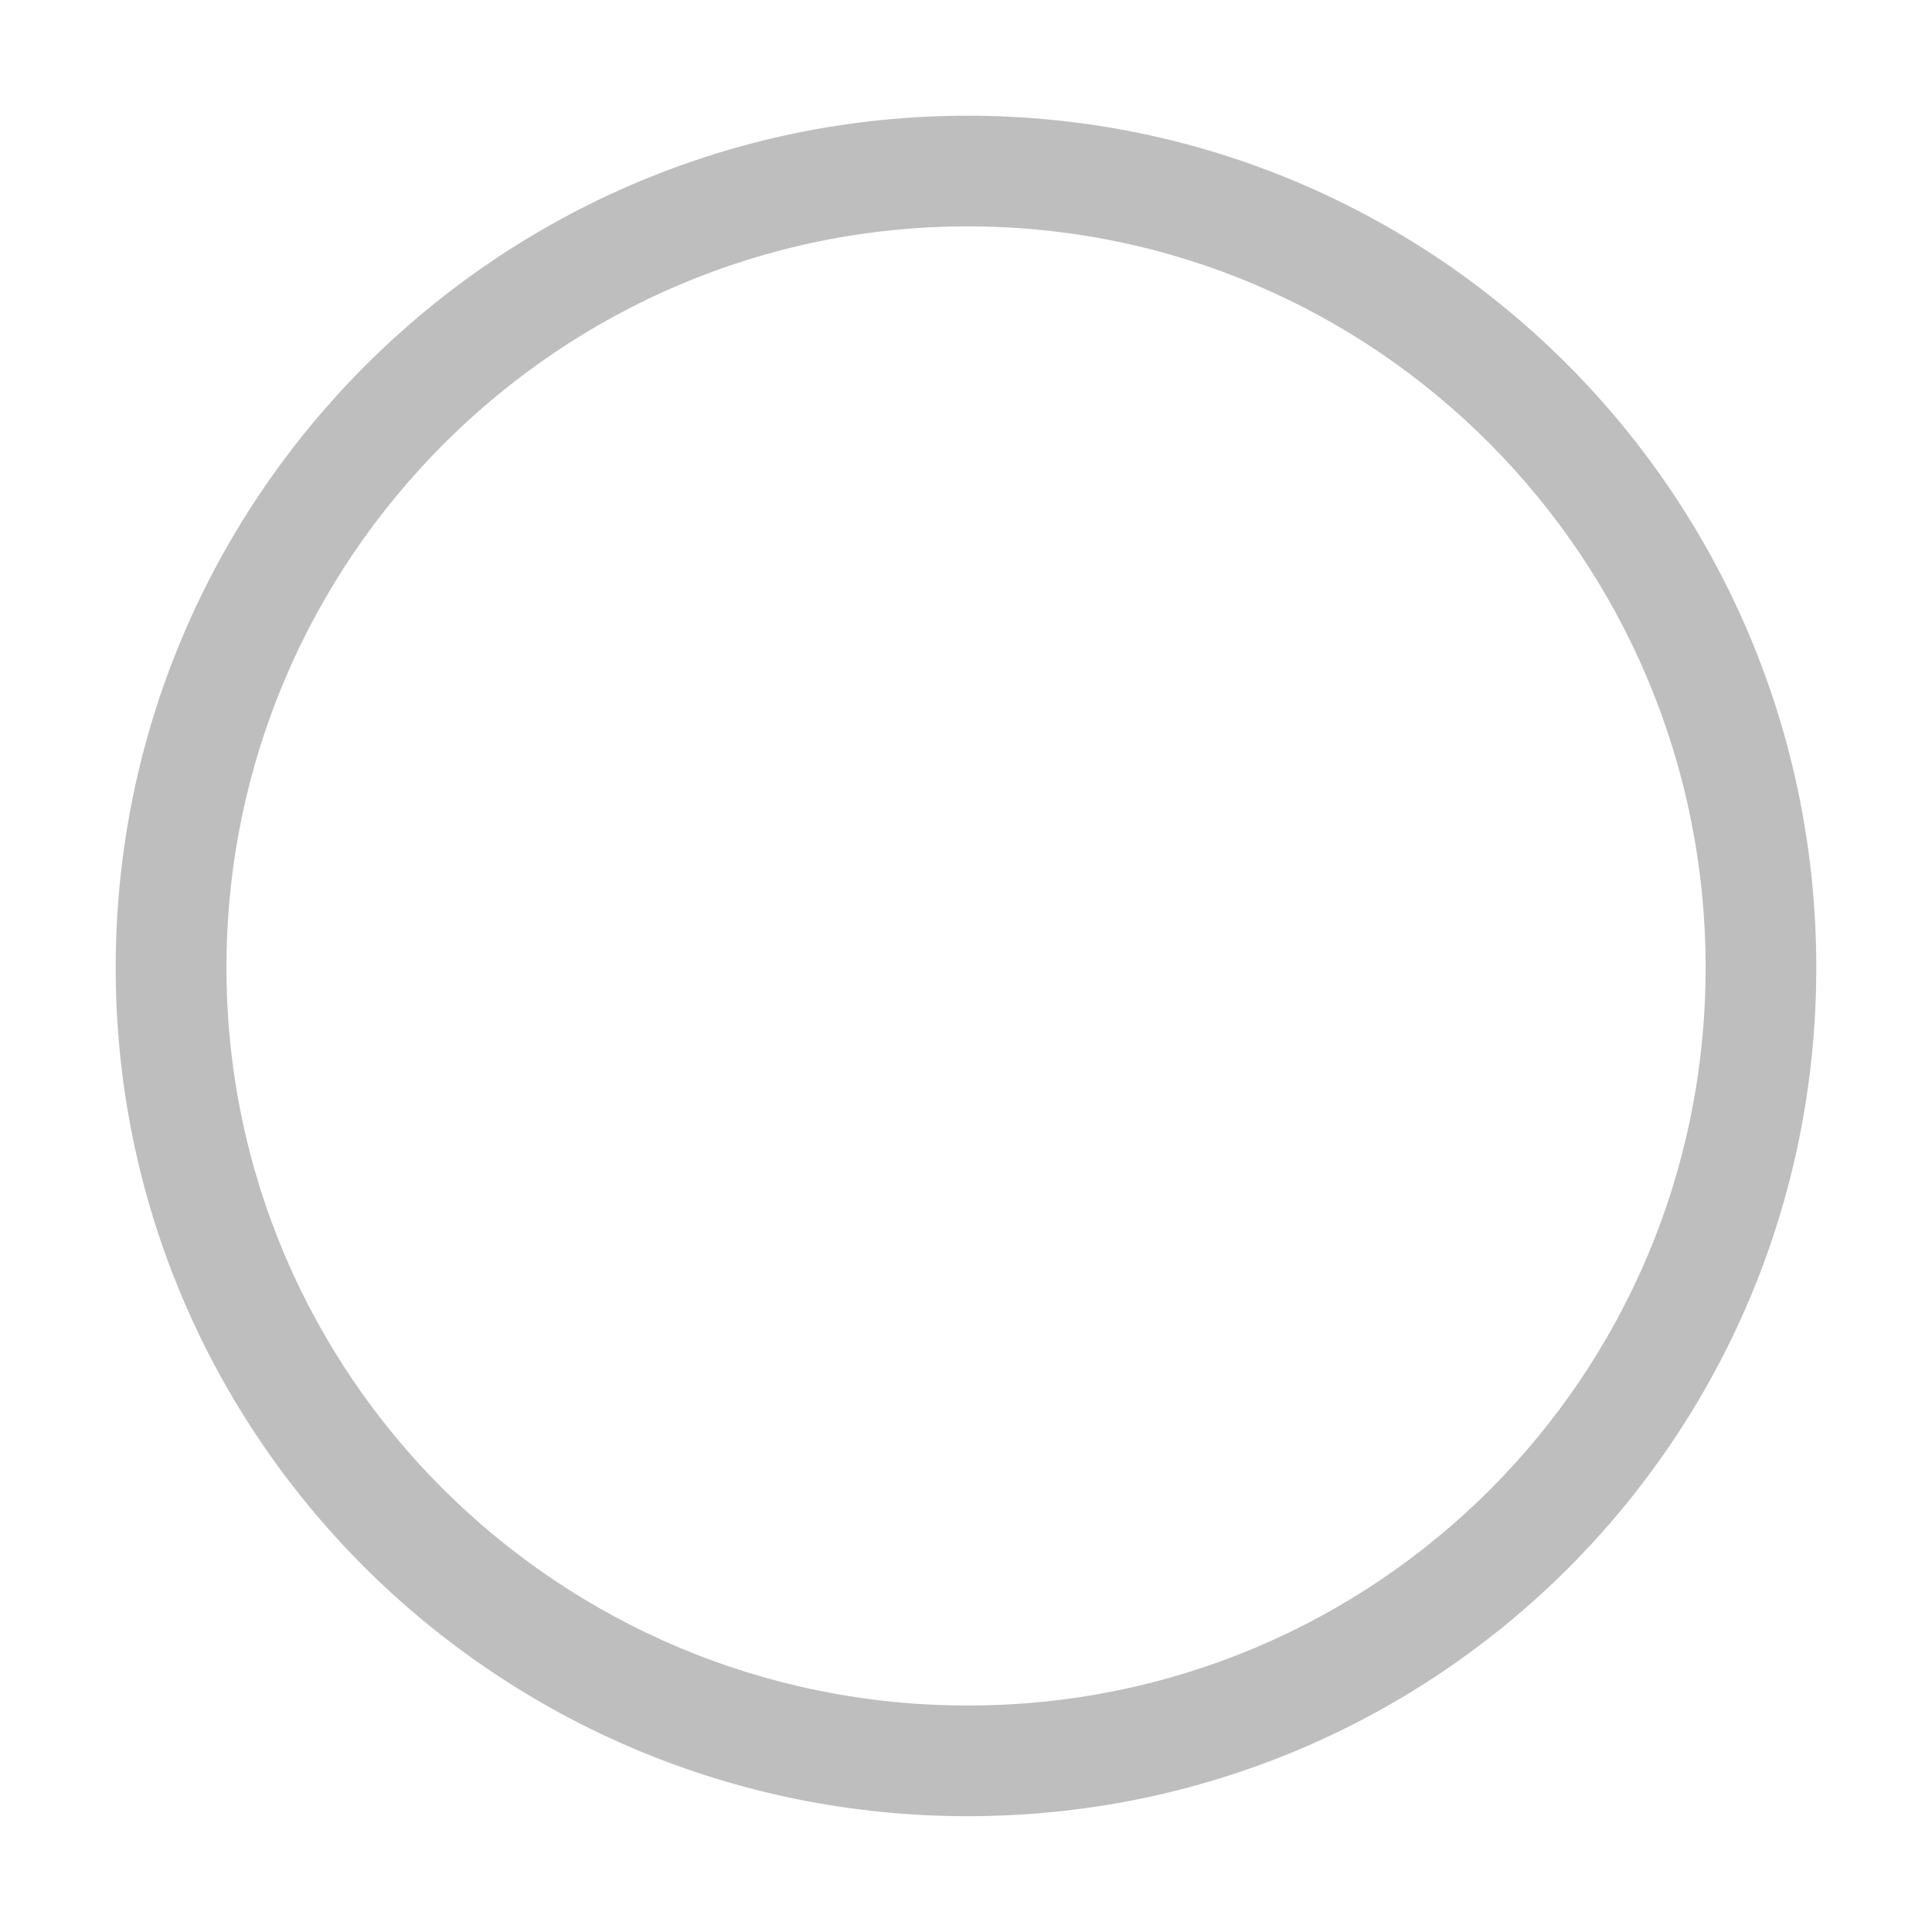
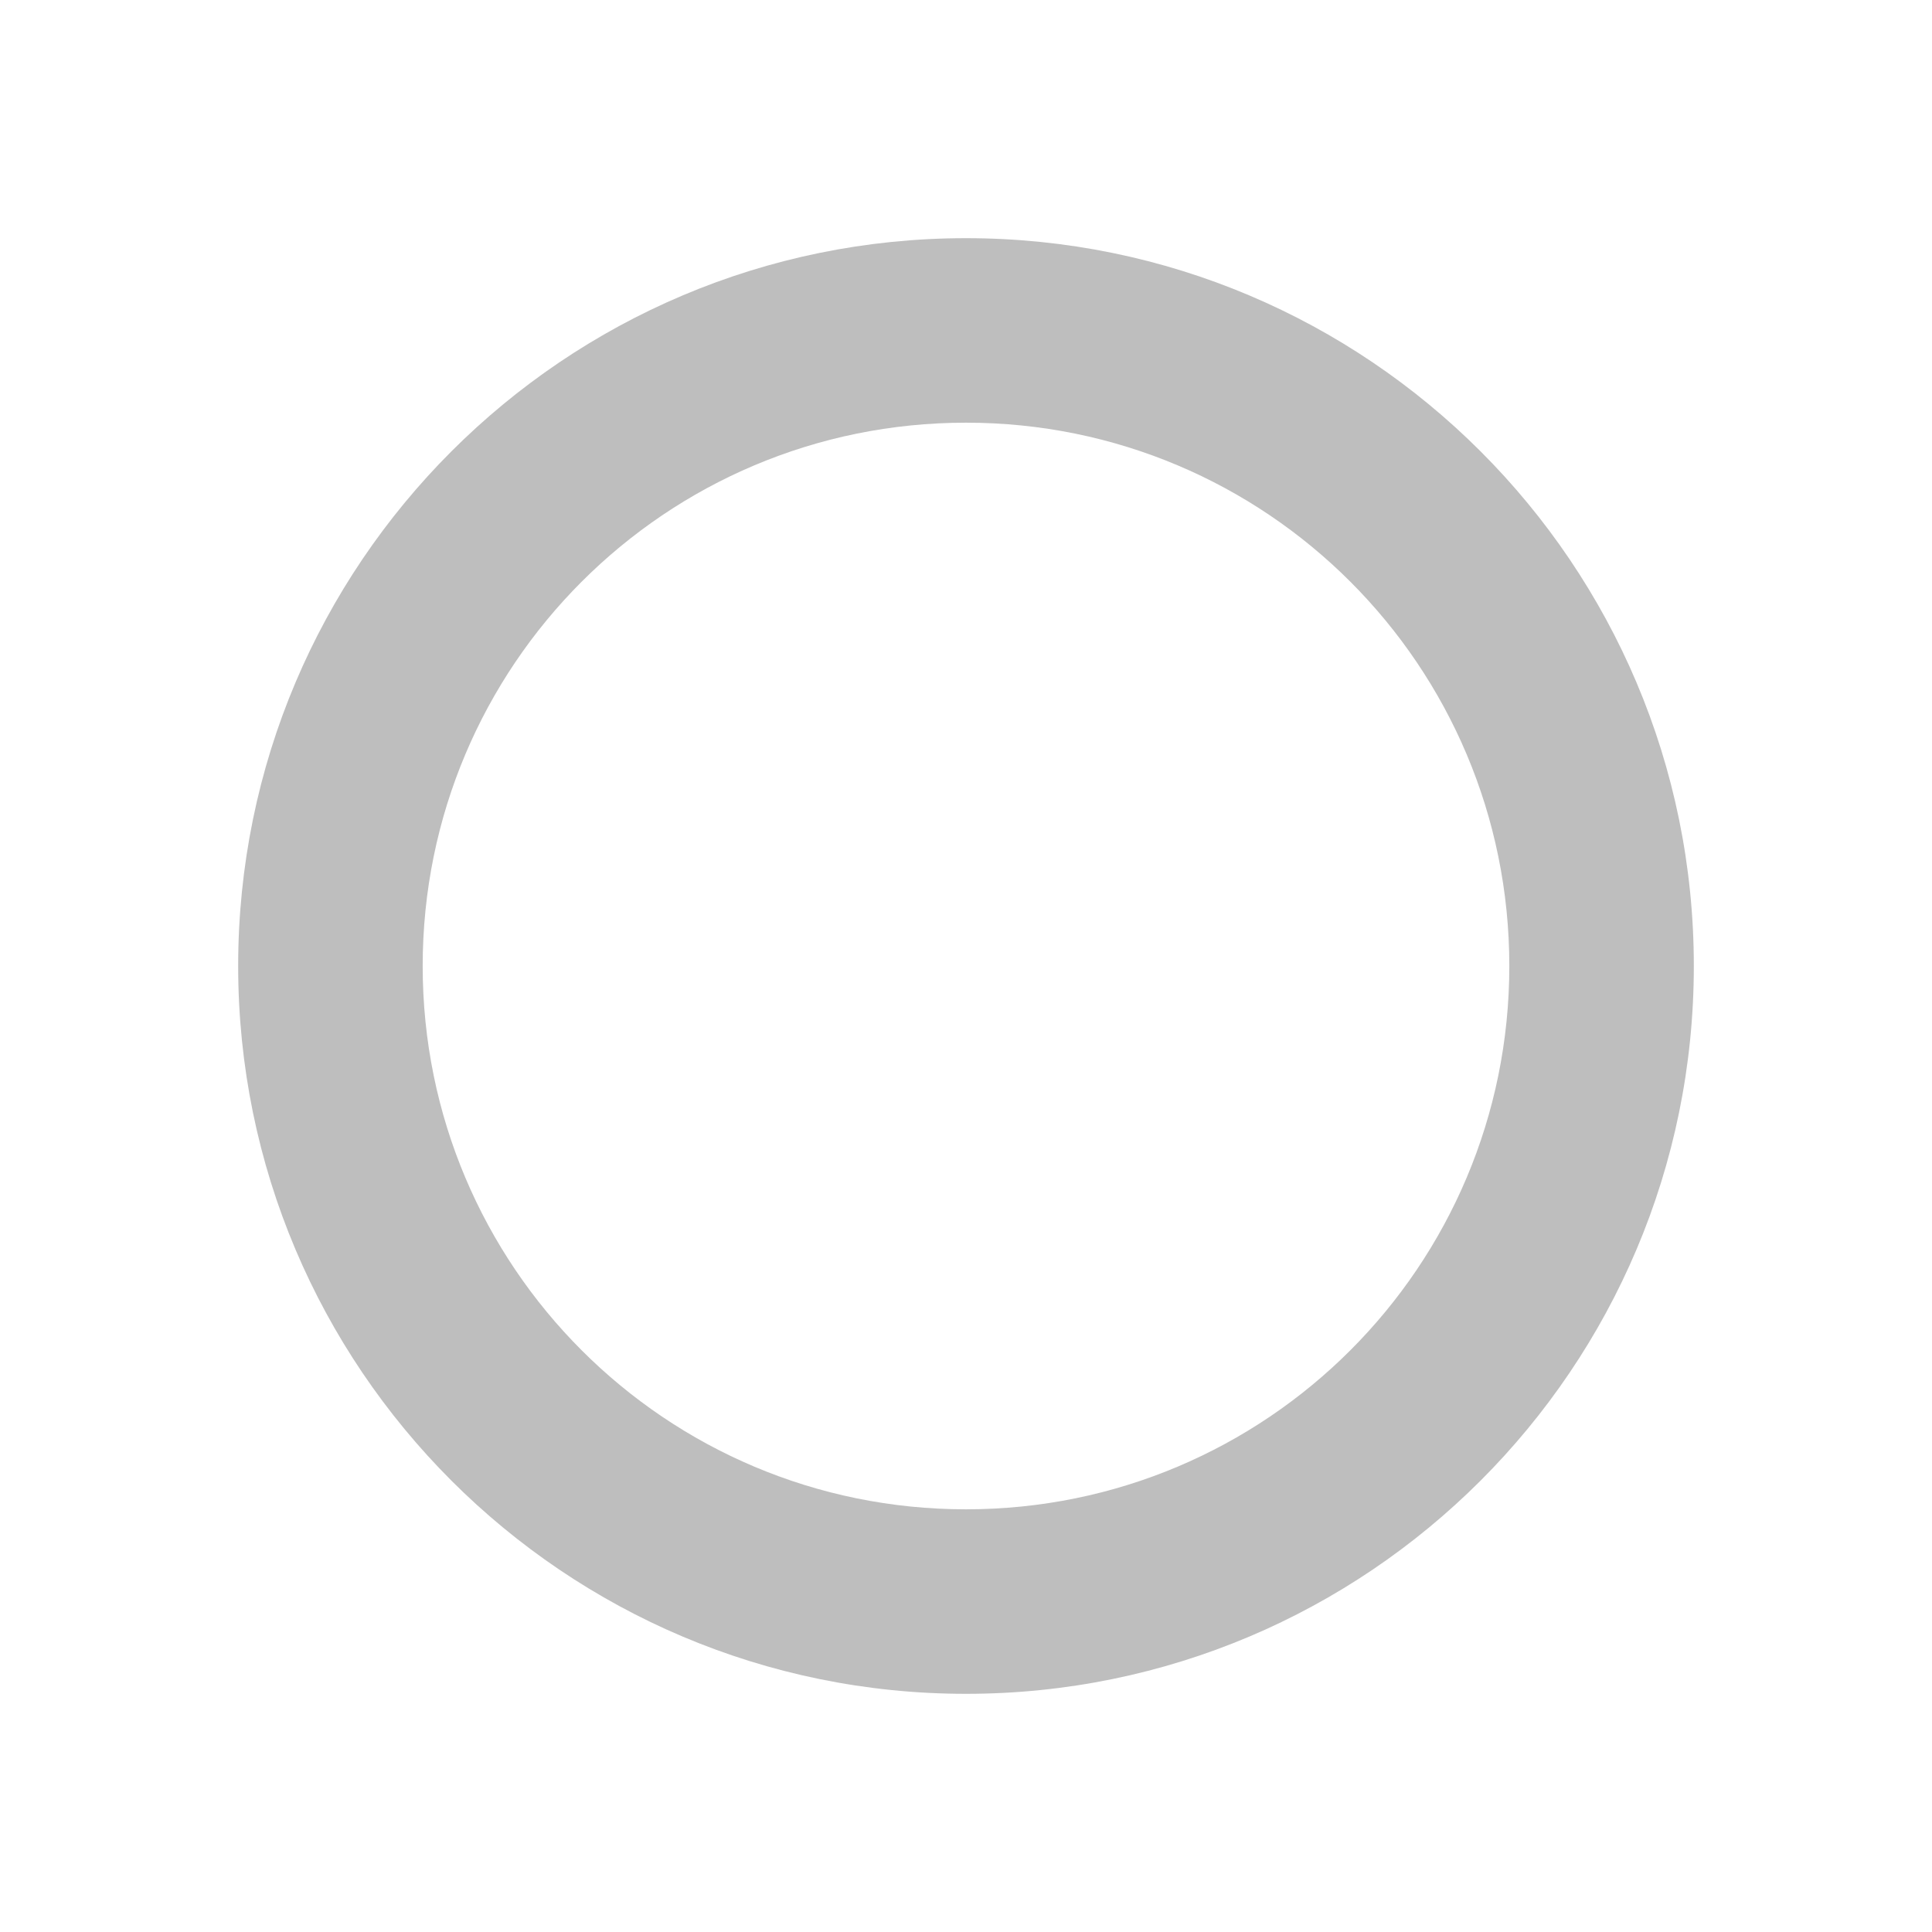
<svg xmlns="http://www.w3.org/2000/svg" width="18" height="18" id="svg3751" version="1.1">
  <defs id="defs3753" />
  <g id="layer1" transform="translate(-0.09009933,2.04505)">
-     <path style="fill:#bebebe;fill-opacity:1;stroke:none" d="m 9.106,-0.967 c -4.379,0 -7.938,3.559 -7.938,7.937 0,4.379 3.559,7.906 7.938,7.906 4.379,0 7.906,-3.527 7.906,-7.906 0,-4.379 -3.527,-7.937 -7.906,-7.937 z m 0,1.031 c 3.807,0 6.875,3.1 6.875,6.906 0,3.807 -3.068,6.875 -6.875,6.875 -3.807,0 -6.906,-3.068 -6.906,-6.875 0,-3.807 3.1,-6.906 6.906,-6.906 z" id="path3759" />
+     <path style="fill:#bebebe;fill-opacity:1;stroke:none" d="M 9 2.219 C 5.256 2.219 2.219 5.256 2.219 9 C 2.219 12.744 5.256 15.781 9 15.781 C 12.744 15.781 15.781 12.744 15.781 9 C 15.781 5.256 12.744 2.219 9 2.219 z M 9 3.938 C 11.799 3.938 14.062 6.201 14.062 9 C 14.062 11.799 11.799 14.062 9 14.062 C 6.201 14.062 3.938 11.799 3.938 9 C 3.938 6.201 6.201 3.938 9 3.938 z " transform="translate(0.09009933,-2.04505)" id="path3759" />
  </g>
</svg>
